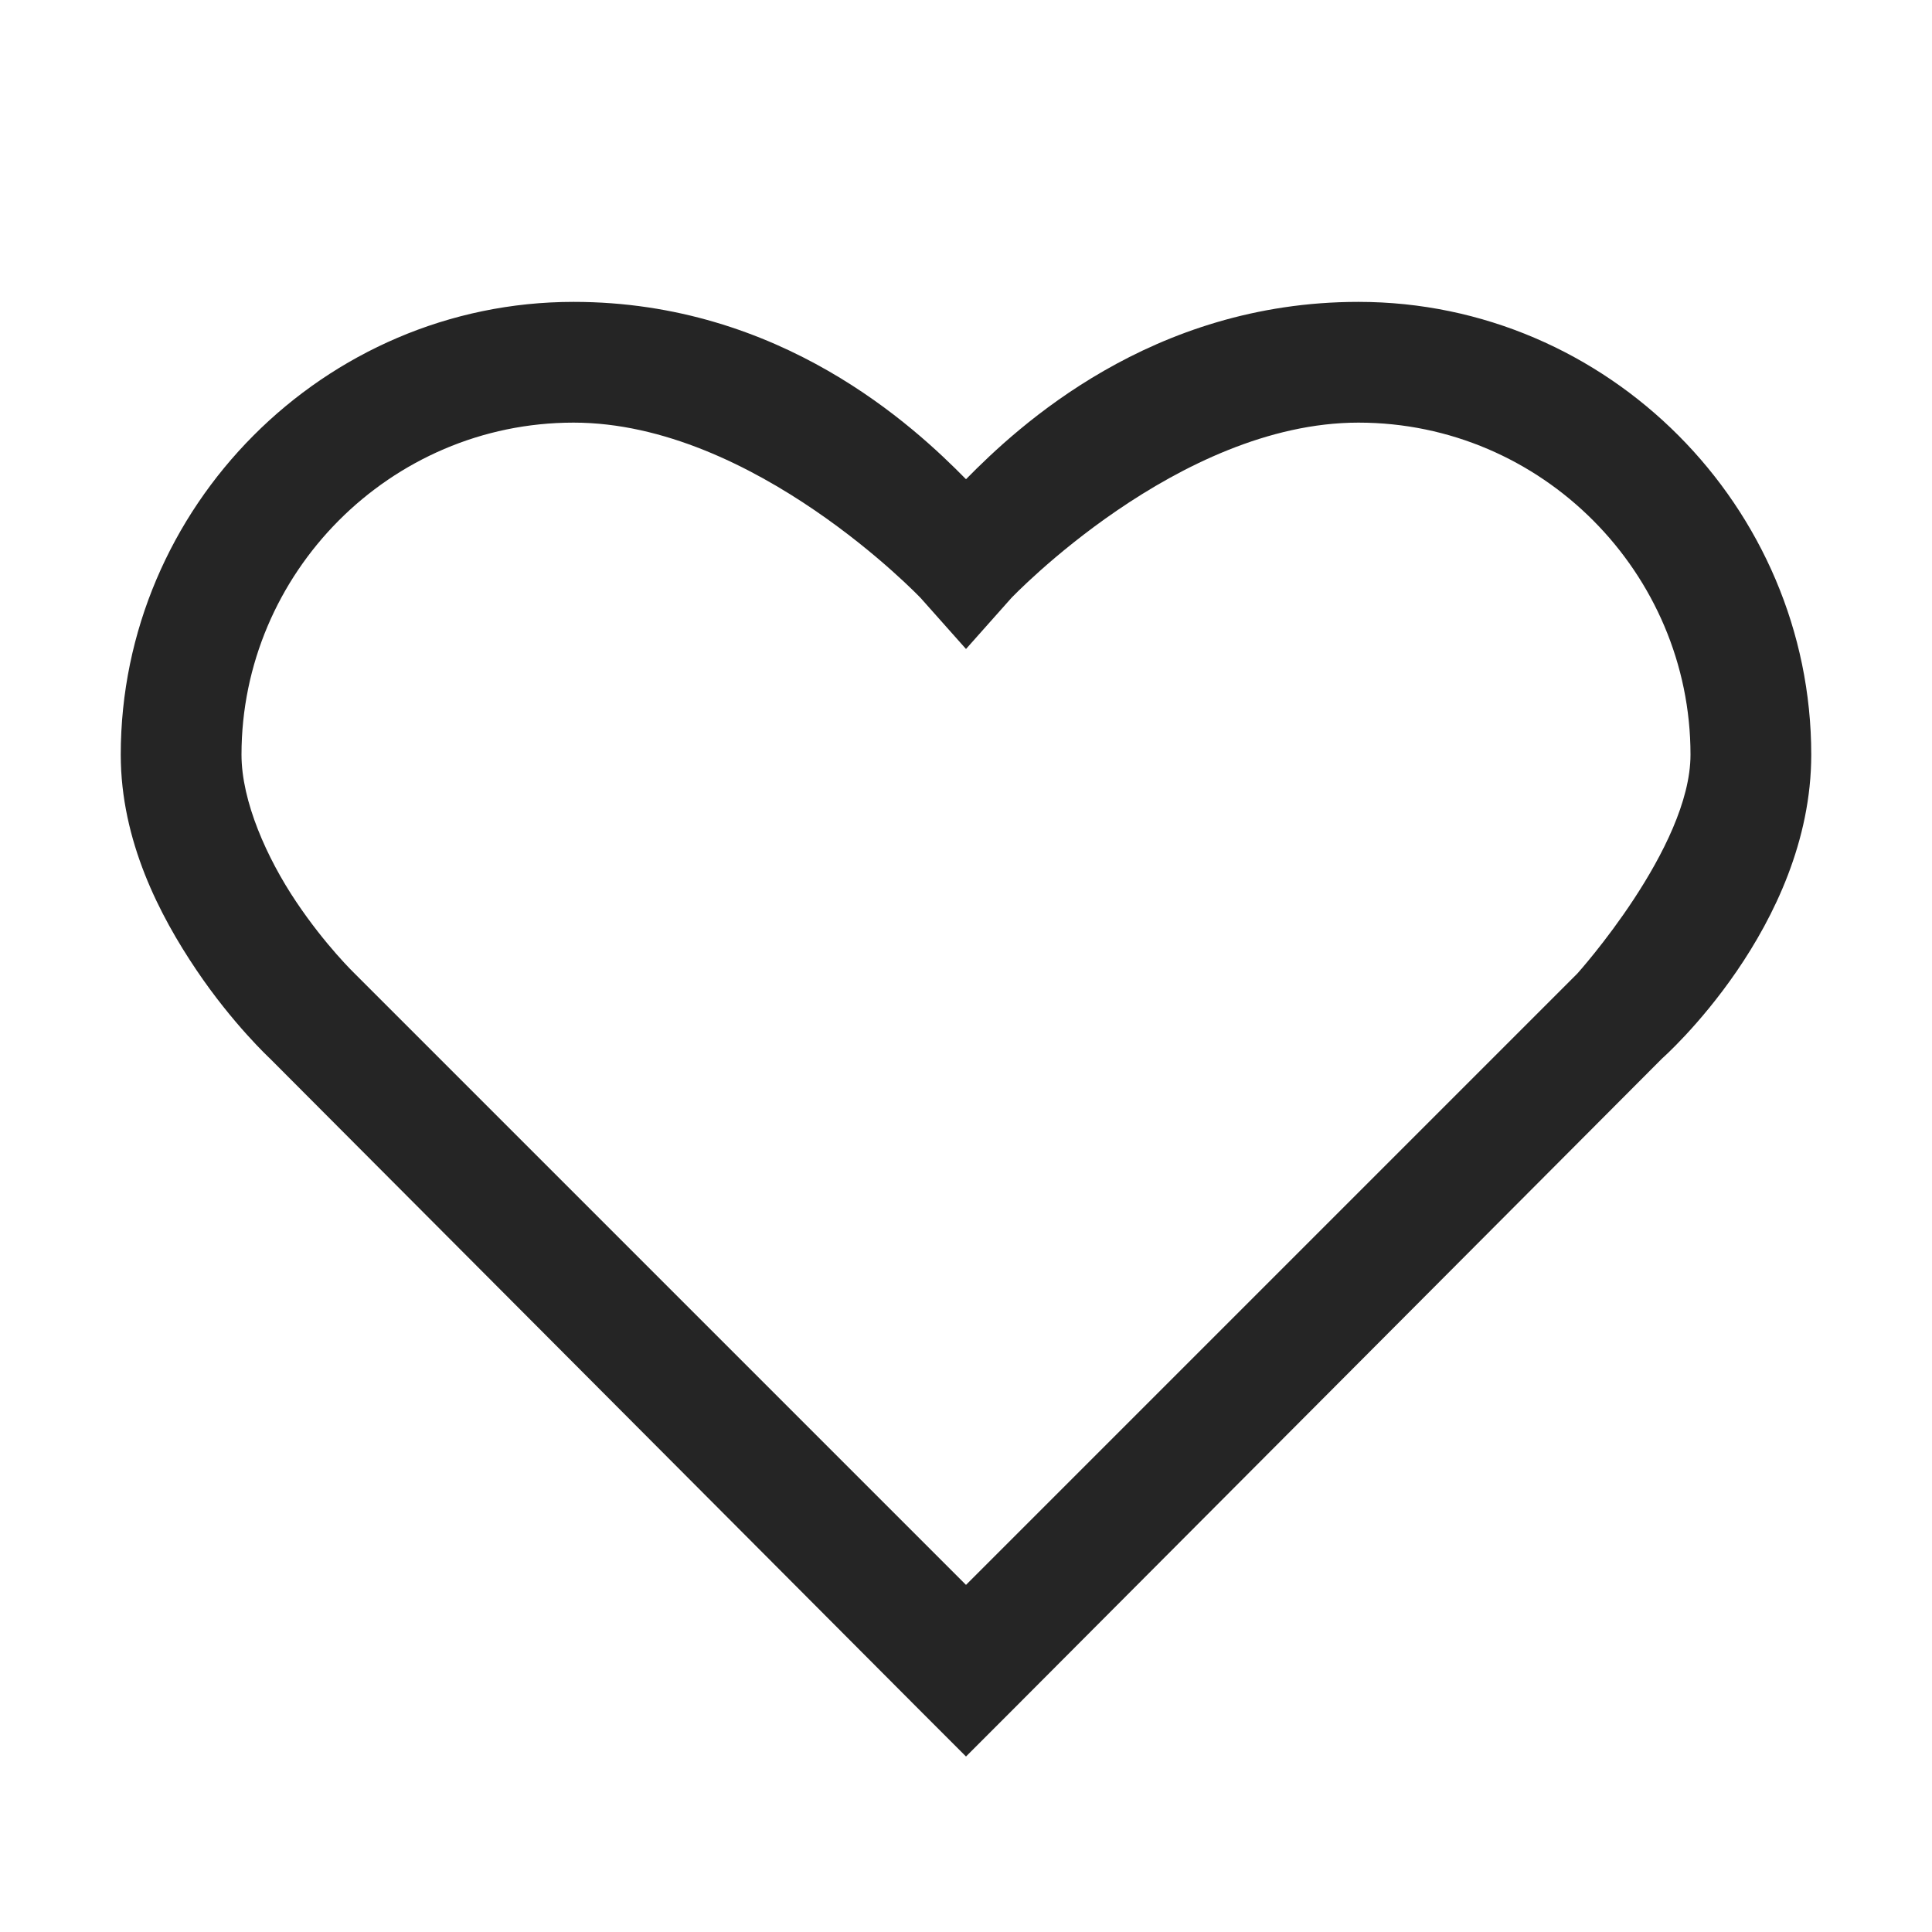
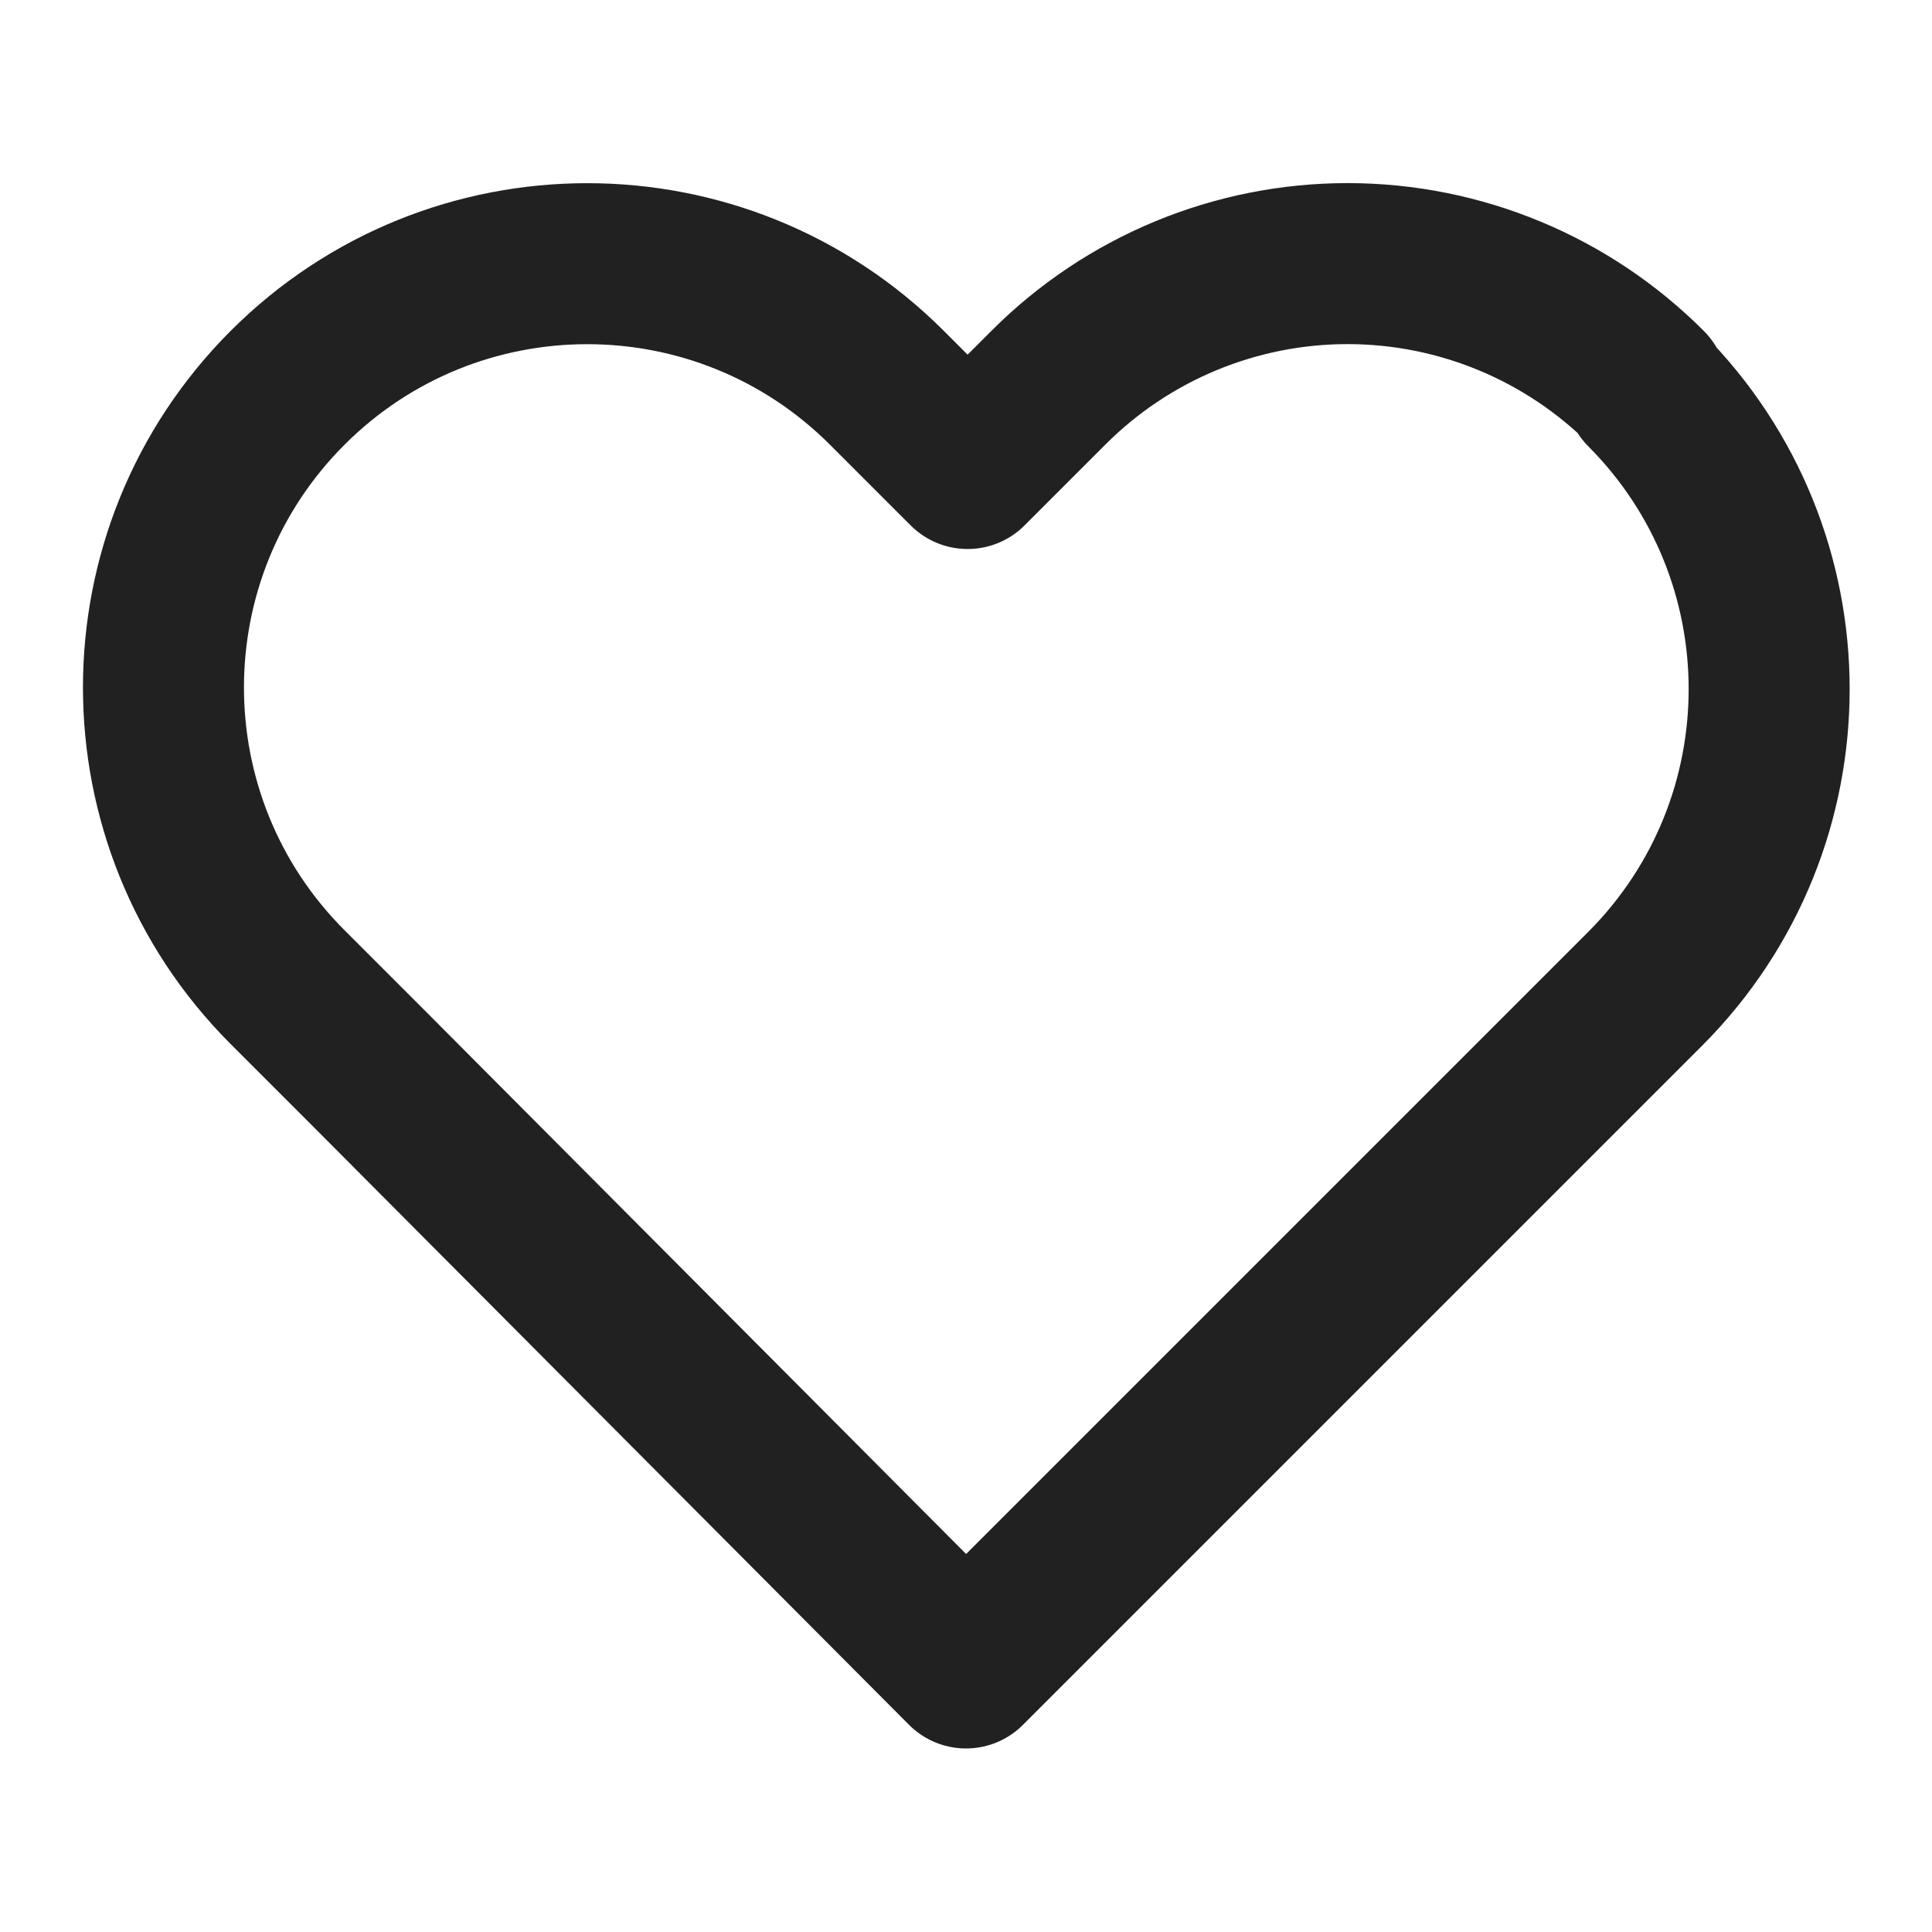
- <svg xmlns="http://www.w3.org/2000/svg" width="24" height="24" viewBox="0 0 24 24" fill="none">
-   <path d="M7.125 3.75C4.022 3.75 1.5 6.302 1.5 9.375C1.5 10.447 1.986 11.376 2.438 12.047C2.889 12.718 3.352 13.148 3.352 13.148L11.461 21.281L12 21.82L12.539 21.281L20.648 13.148C20.648 13.148 22.5 11.517 22.5 9.375C22.5 6.302 19.977 3.75 16.875 3.75C14.3 3.75 12.642 5.3 12 5.953C11.358 5.3 9.7 3.75 7.125 3.75ZM7.125 5.25C9.366 5.25 11.438 7.43 11.438 7.43L12 8.062L12.562 7.43C12.562 7.43 14.634 5.25 16.875 5.25C19.157 5.25 21 7.122 21 9.375C21 10.532 19.594 12.094 19.594 12.094L12 19.688L4.406 12.094C4.406 12.094 4.043 11.745 3.68 11.203C3.316 10.661 3 9.955 3 9.375C3 7.122 4.843 5.25 7.125 5.25Z" fill="#252525" />
+ <svg xmlns="http://www.w3.org/2000/svg" viewBox="0 0 24 24">
+   <defs>
+     <style>.cls-1{fill:none;stroke:#212121;stroke-linecap:round;stroke-linejoin:round;stroke-width:2px;}</style>
+   </defs>
+   <g id="Layer_3" data-name="Layer 3">
+     <path id="heart" class="cls-1" d="M20.46,4.82a5.25,5.25,0,0,0-7.44,0h0l-1,1-1-1a5.26,5.26,0,0,0-7.45,7.44l1,1L12,20.72l7.44-7.44,1-1a5.27,5.27,0,0,0,0-7.44Z" />
+   </g>
</svg>
